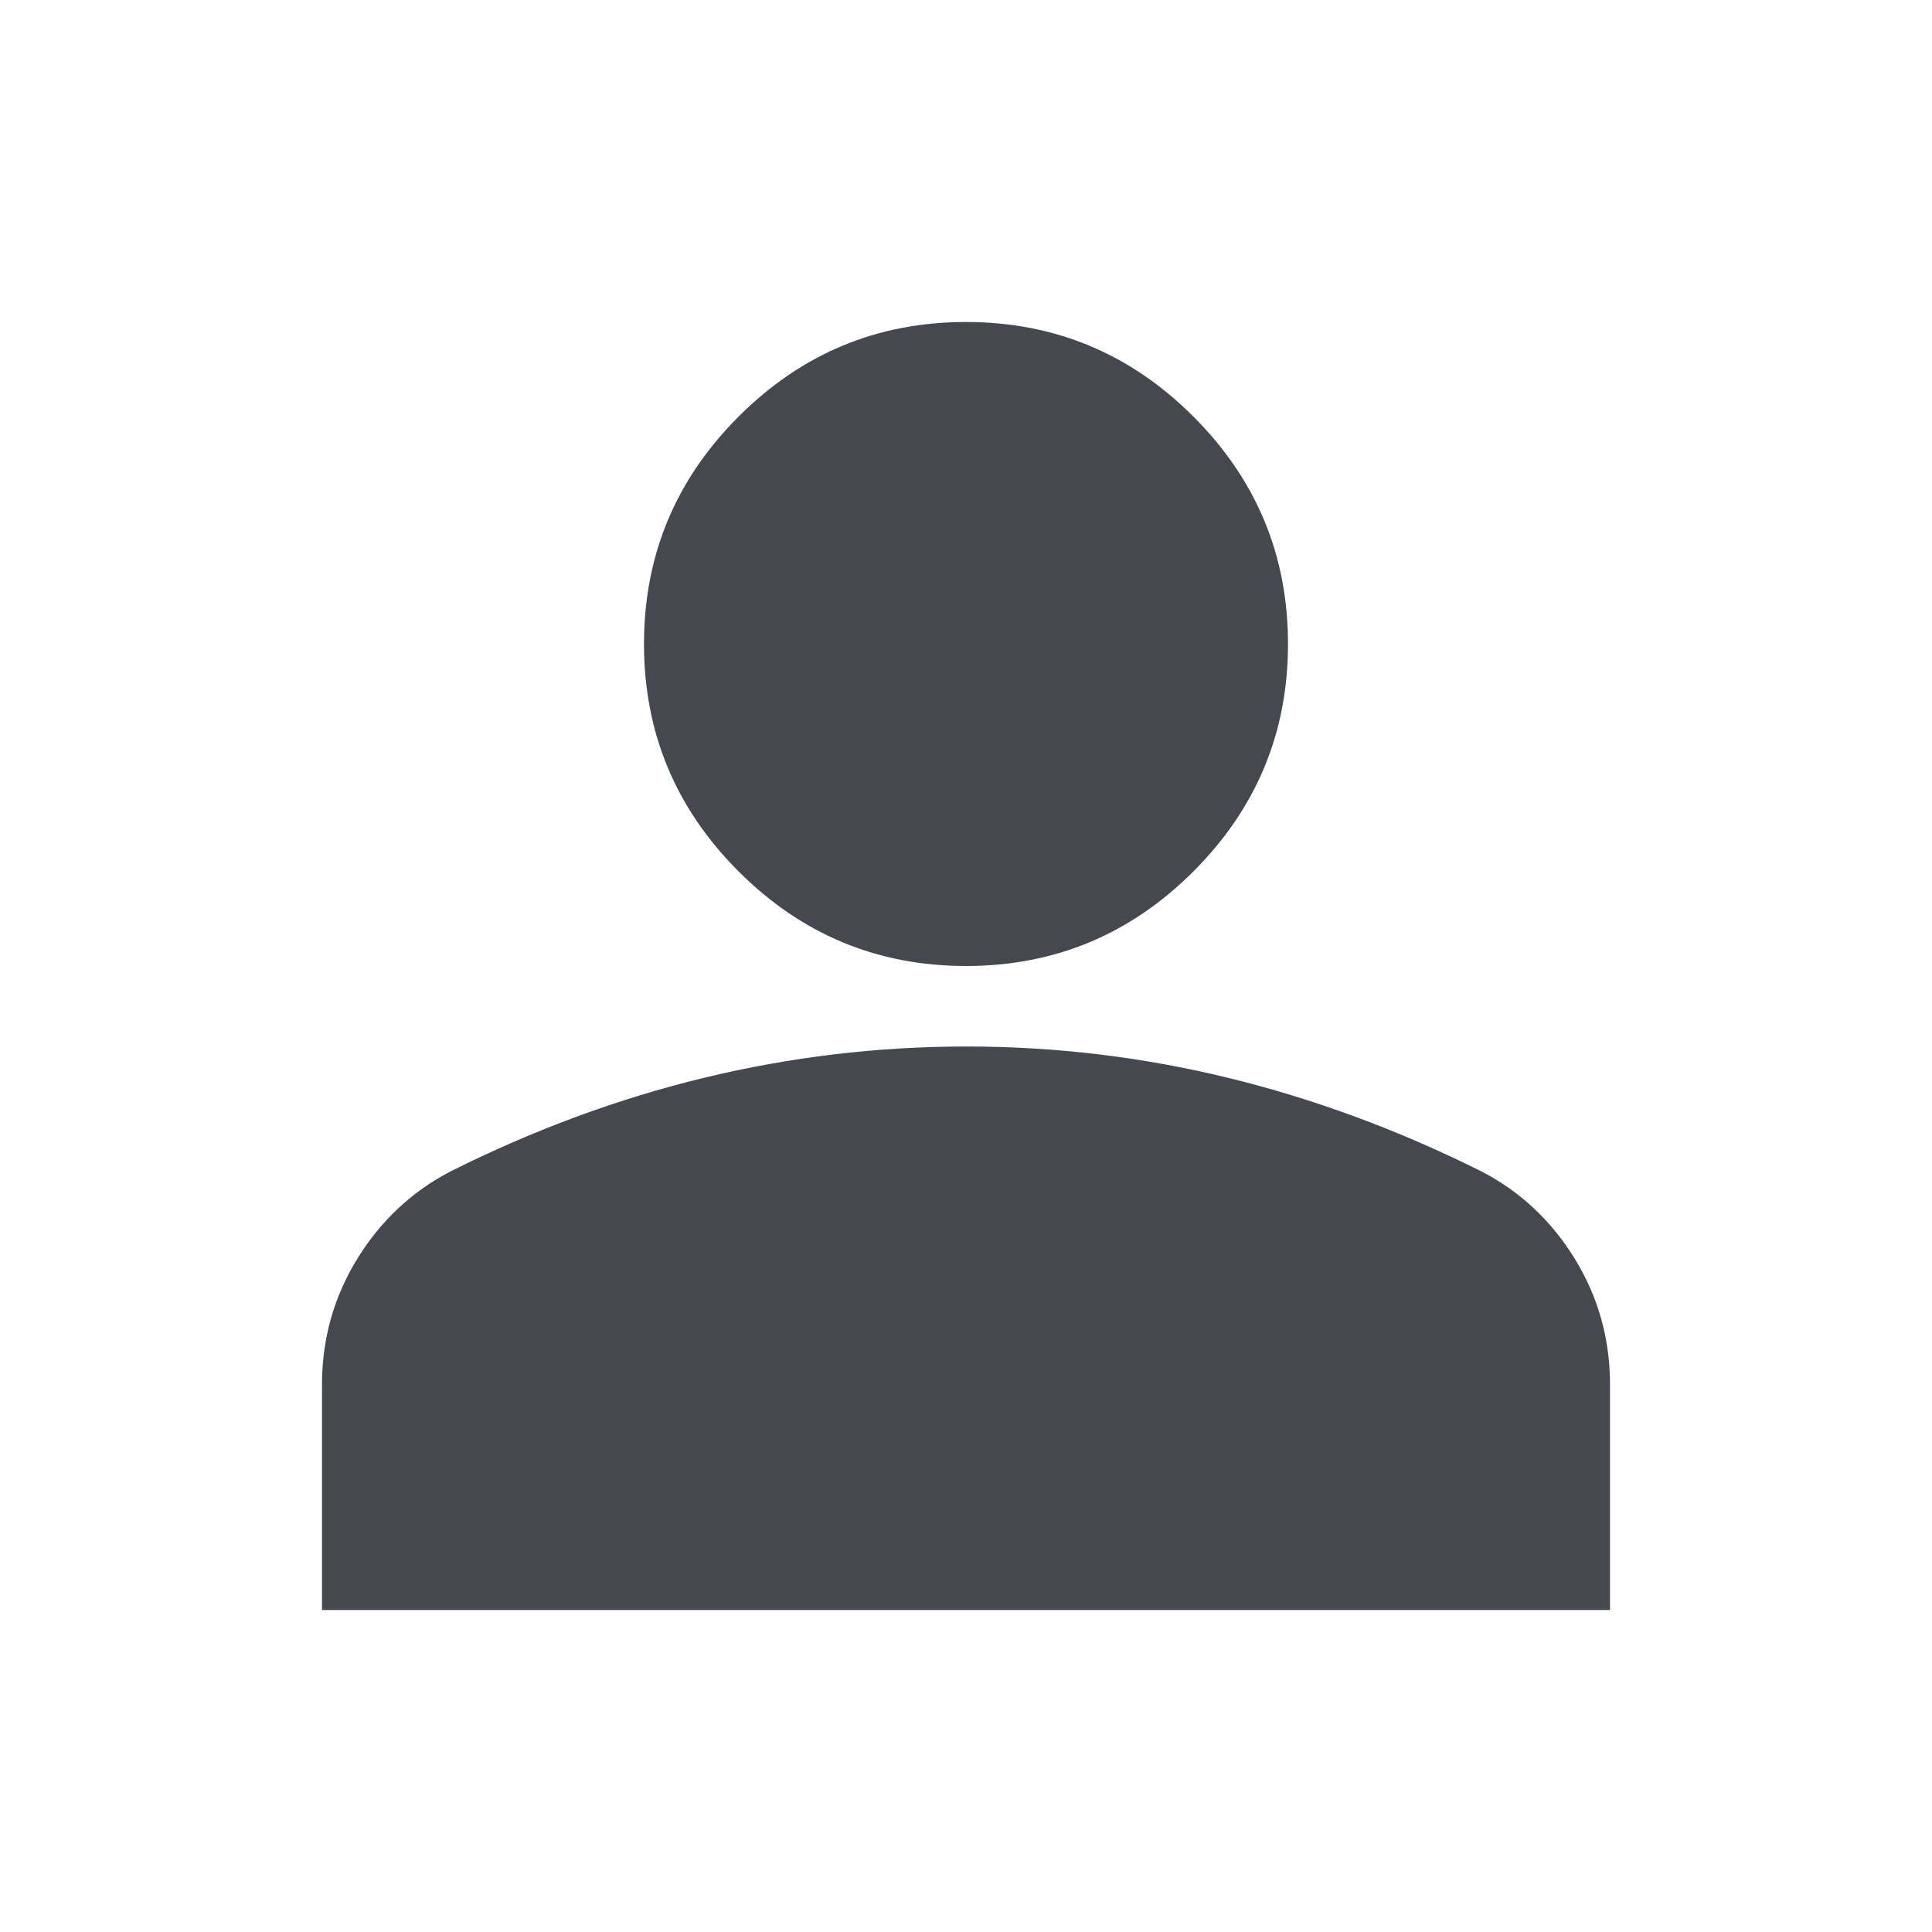
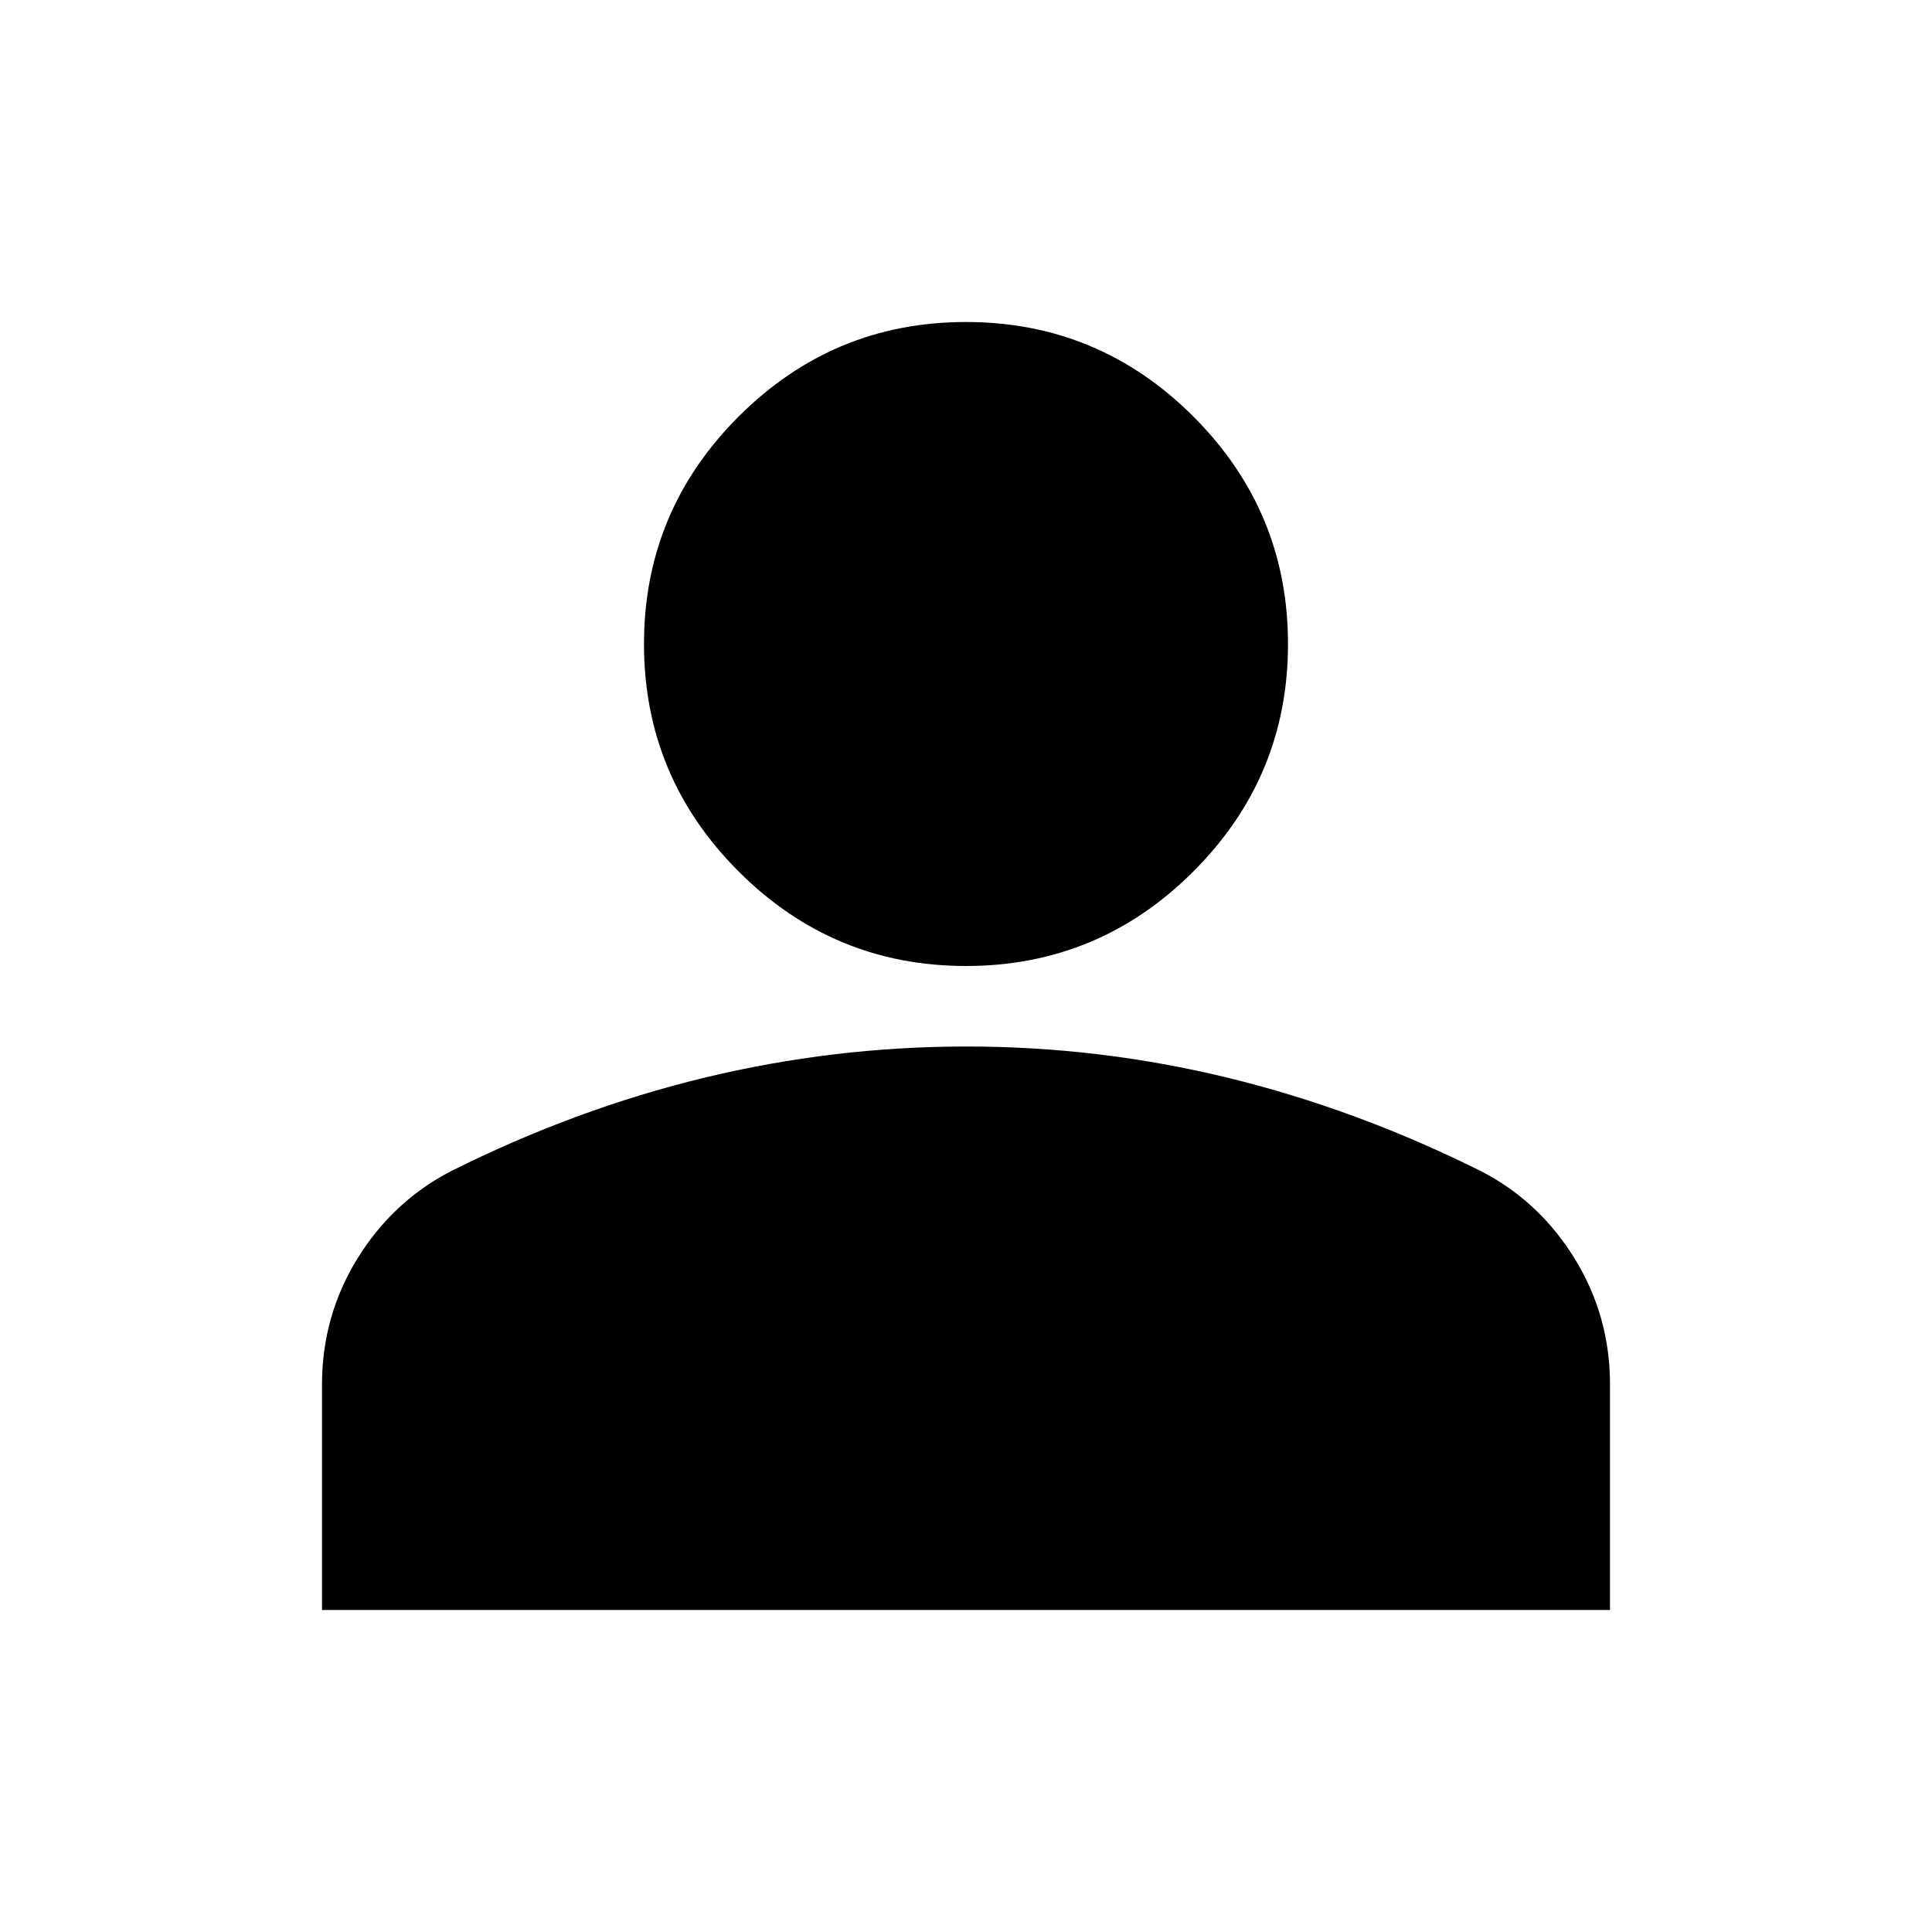
<svg xmlns="http://www.w3.org/2000/svg" width="45" height="45" viewBox="0 0 45 45" fill="none">
-   <path d="M22.5 22.5C20.438 22.5 18.672 21.766 17.203 20.297C15.734 18.828 15 17.062 15 15C15 12.938 15.734 11.172 17.203 9.703C18.672 8.234 20.438 7.5 22.5 7.5C24.562 7.5 26.328 8.234 27.797 9.703C29.266 11.172 30 12.938 30 15C30 17.062 29.266 18.828 27.797 20.297C26.328 21.766 24.562 22.5 22.5 22.5ZM7.5 37.5V32.25C7.5 31.188 7.774 30.211 8.321 29.321C8.869 28.431 9.595 27.751 10.5 27.281C12.438 26.312 14.406 25.586 16.406 25.102C18.406 24.619 20.438 24.376 22.5 24.375C24.562 24.374 26.594 24.616 28.594 25.102C30.594 25.589 32.562 26.315 34.5 27.281C35.406 27.75 36.133 28.43 36.681 29.321C37.228 30.212 37.501 31.189 37.5 32.25V37.5H7.5Z" fill="#46484F" />
+   <path d="M22.5 22.5C20.438 22.5 18.672 21.766 17.203 20.297C15.734 18.828 15 17.062 15 15C15 12.938 15.734 11.172 17.203 9.703C18.672 8.234 20.438 7.5 22.5 7.5C24.562 7.5 26.328 8.234 27.797 9.703C29.266 11.172 30 12.938 30 15C30 17.062 29.266 18.828 27.797 20.297C26.328 21.766 24.562 22.5 22.5 22.5ZM7.5 37.5V32.25C7.5 31.188 7.774 30.211 8.321 29.321C8.869 28.431 9.595 27.751 10.5 27.281C12.438 26.312 14.406 25.586 16.406 25.102C18.406 24.619 20.438 24.376 22.5 24.375C24.562 24.374 26.594 24.616 28.594 25.102C30.594 25.589 32.562 26.315 34.5 27.281C35.406 27.75 36.133 28.43 36.681 29.321C37.228 30.212 37.501 31.189 37.5 32.25V37.5H7.5Z" fill="black" />
</svg>
